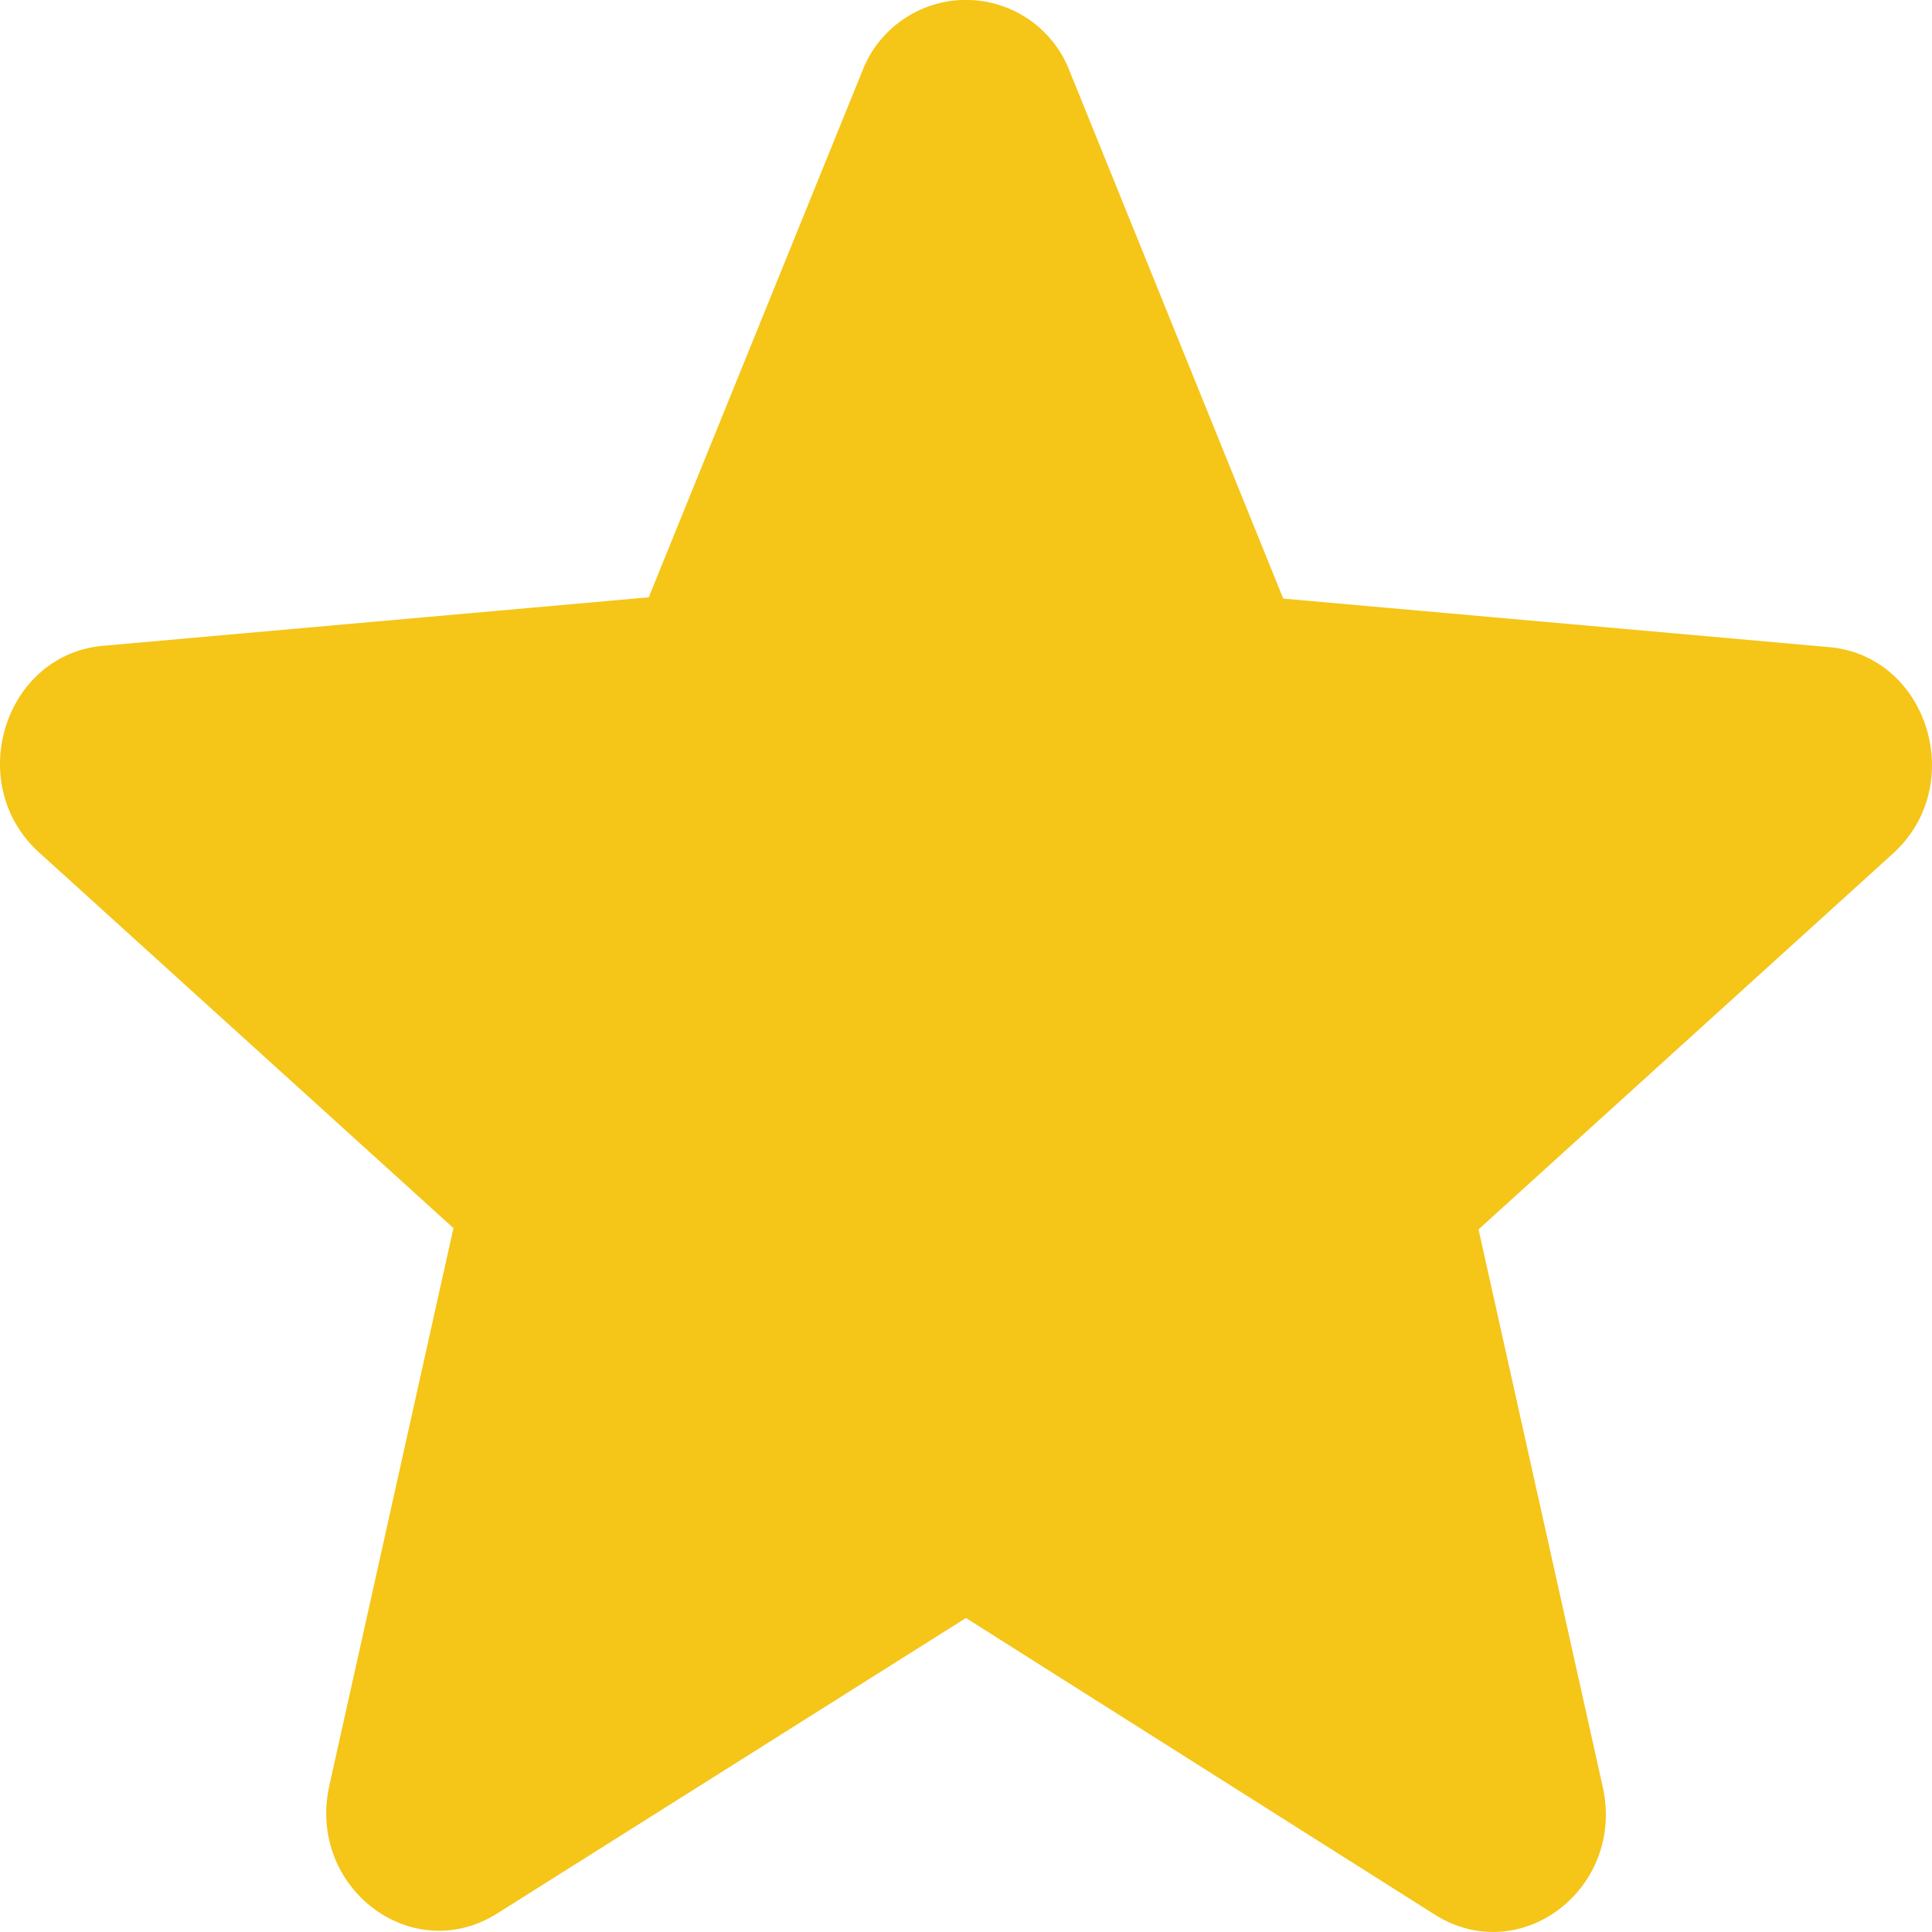
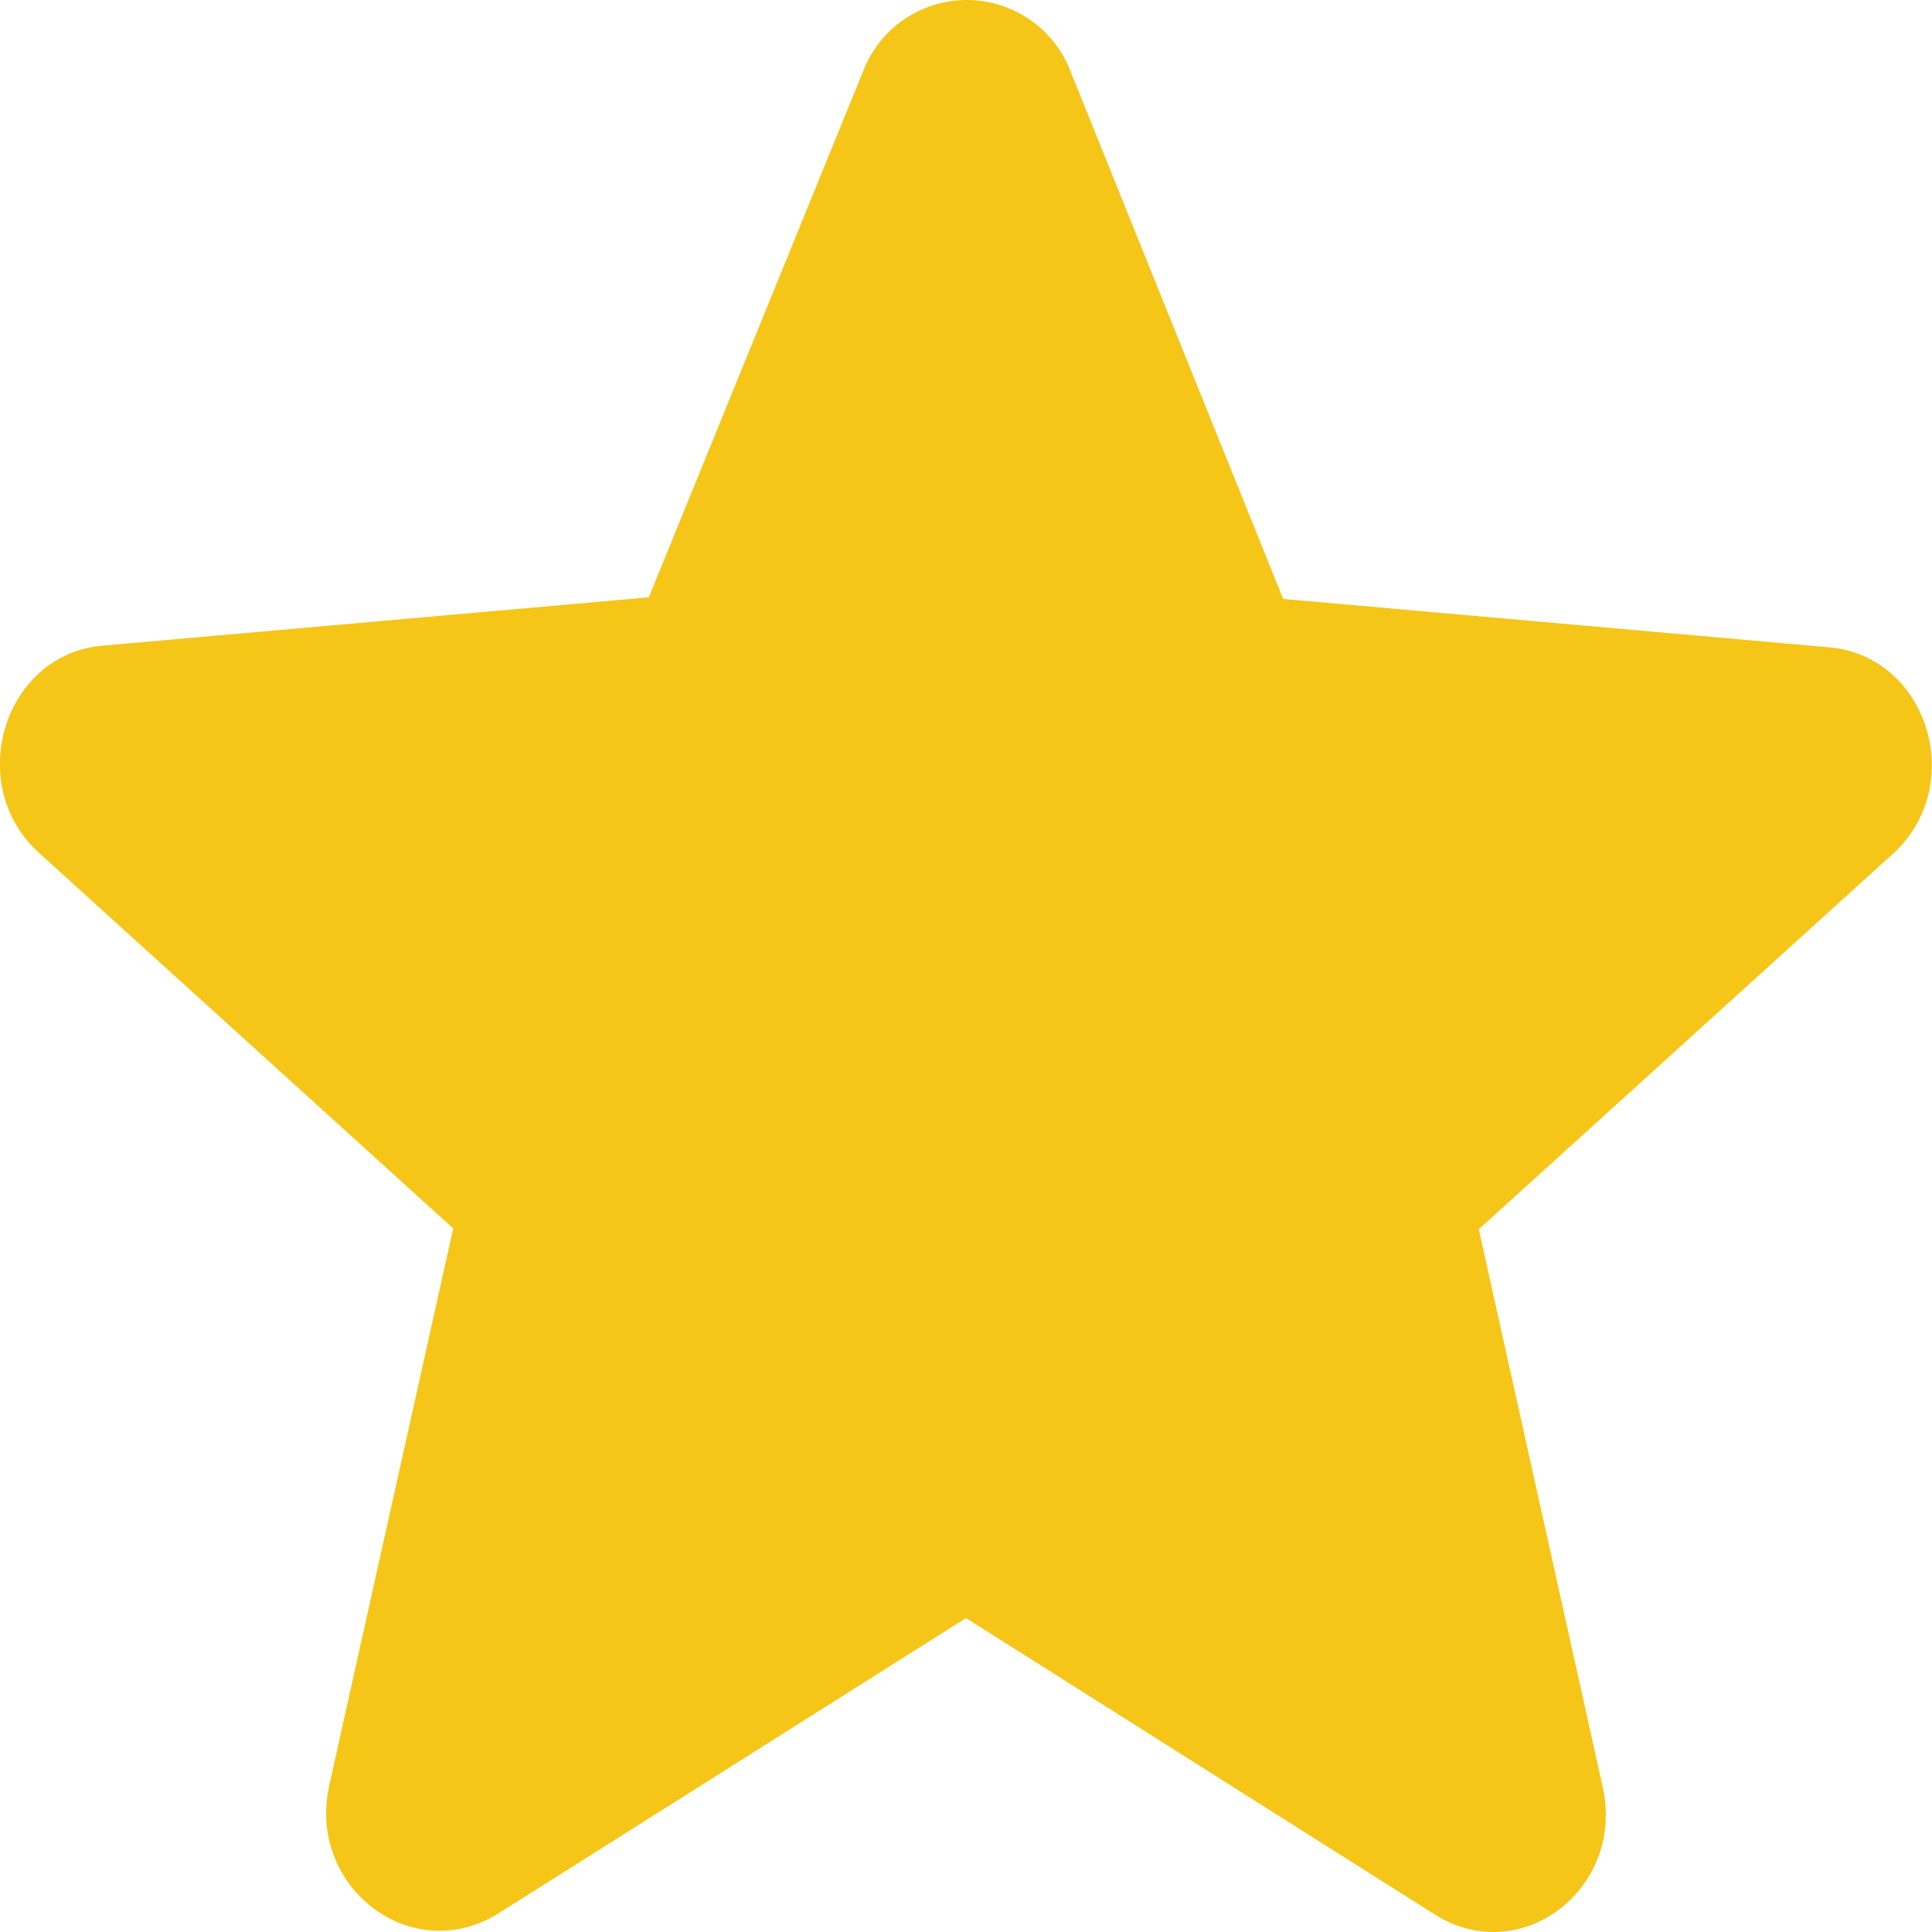
- <svg xmlns="http://www.w3.org/2000/svg" width="24" height="24" class="ipc-icon ipc-icon--star-inline" id="iconContext-star-inline" viewBox="0 0 24 24" fill="#f5c518" role="presentation">
-   <path d="M12 20.1l5.82 3.682c1.066.675 2.37-.322 2.09-1.584l-1.543-6.926 5.146-4.667c.94-.85.435-2.465-.799-2.567l-6.773-.602L13.29.89a1.38 1.38 0 0 0-2.581 0l-2.65 6.53-6.774.602C.052 8.126-.453 9.74.486 10.59l5.147 4.666-1.542 6.926c-.28 1.262 1.023 2.26 2.09 1.585L12 20.099z">
-   </path>
+ <svg xmlns="http://www.w3.org/2000/svg" width="24" height="24" class="ipc-icon ipc-icon--star-inline" fill="#f5c518">
+   <path d="m12 20.1 5.82 3.68c1.07.68 2.37-.32 2.09-1.58l-1.54-6.93 5.14-4.66c.94-.85.44-2.47-.8-2.57l-6.77-.6L13.3.89a1.38 1.38 0 0 0-2.58 0L8.06 7.42l-6.78.6c-1.23.1-1.73 1.72-.8 2.57l5.15 4.67-1.54 6.92c-.28 1.26 1.02 2.26 2.1 1.59L12 20.1z" />
</svg>
